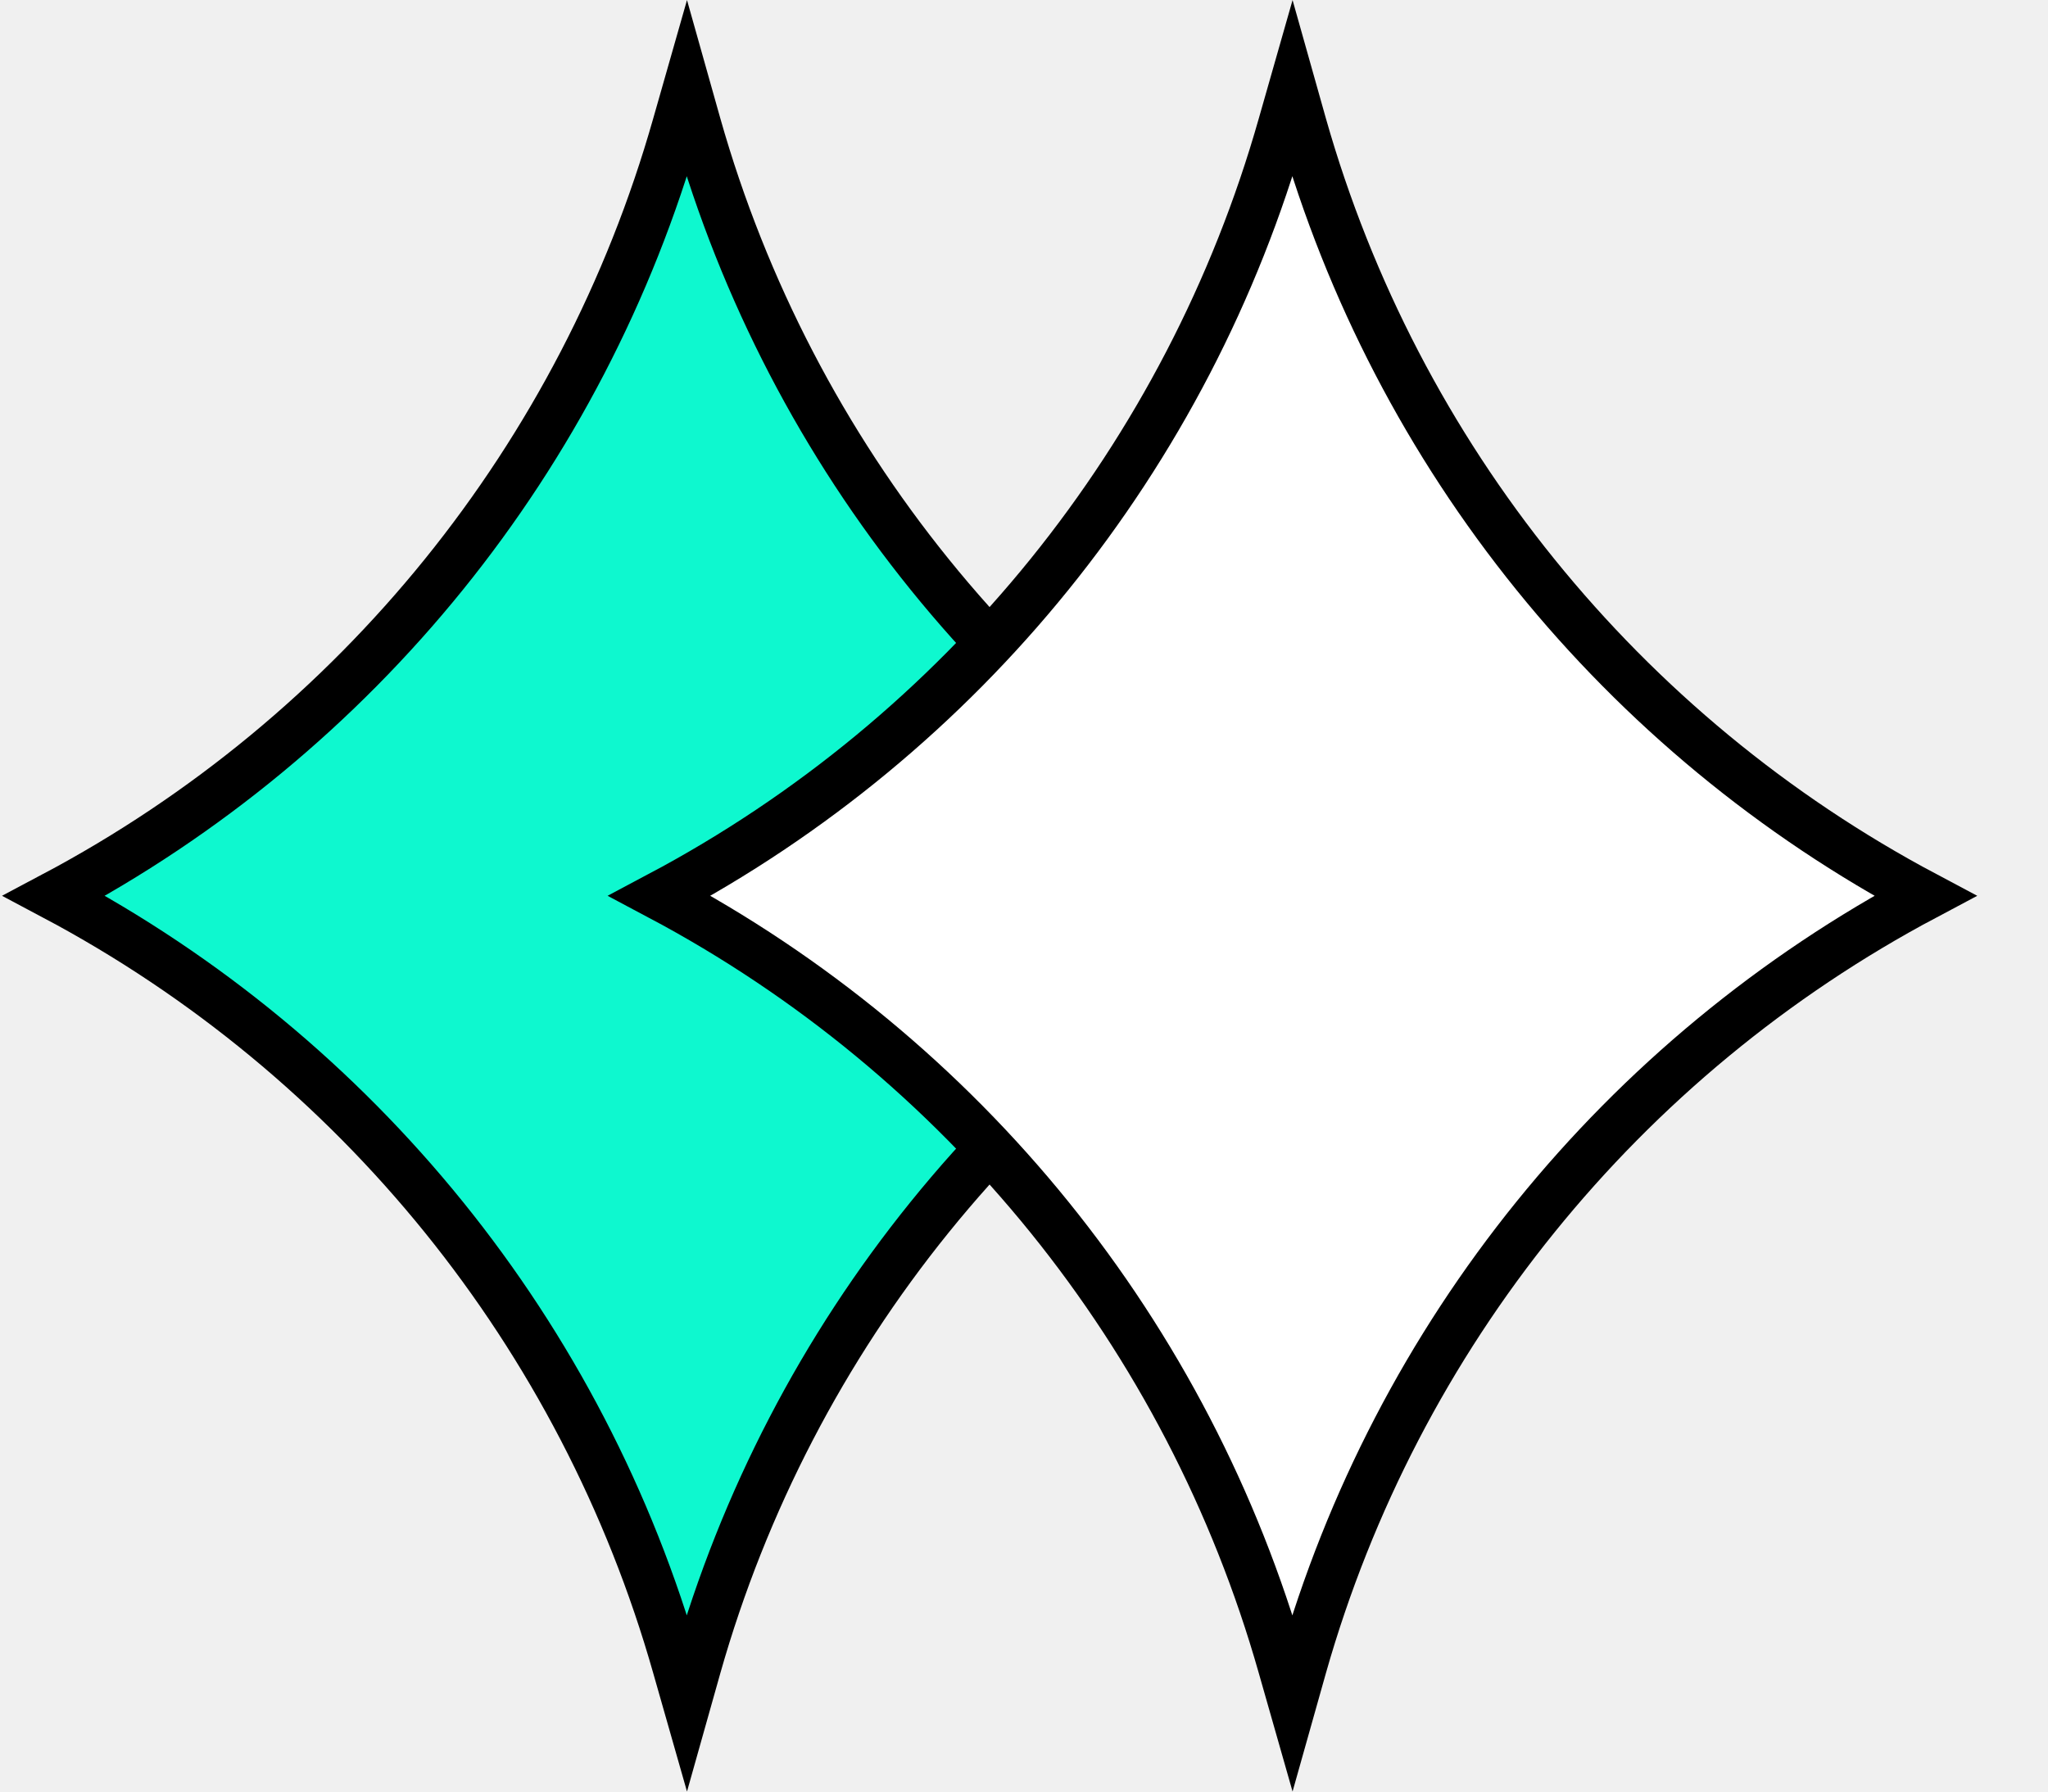
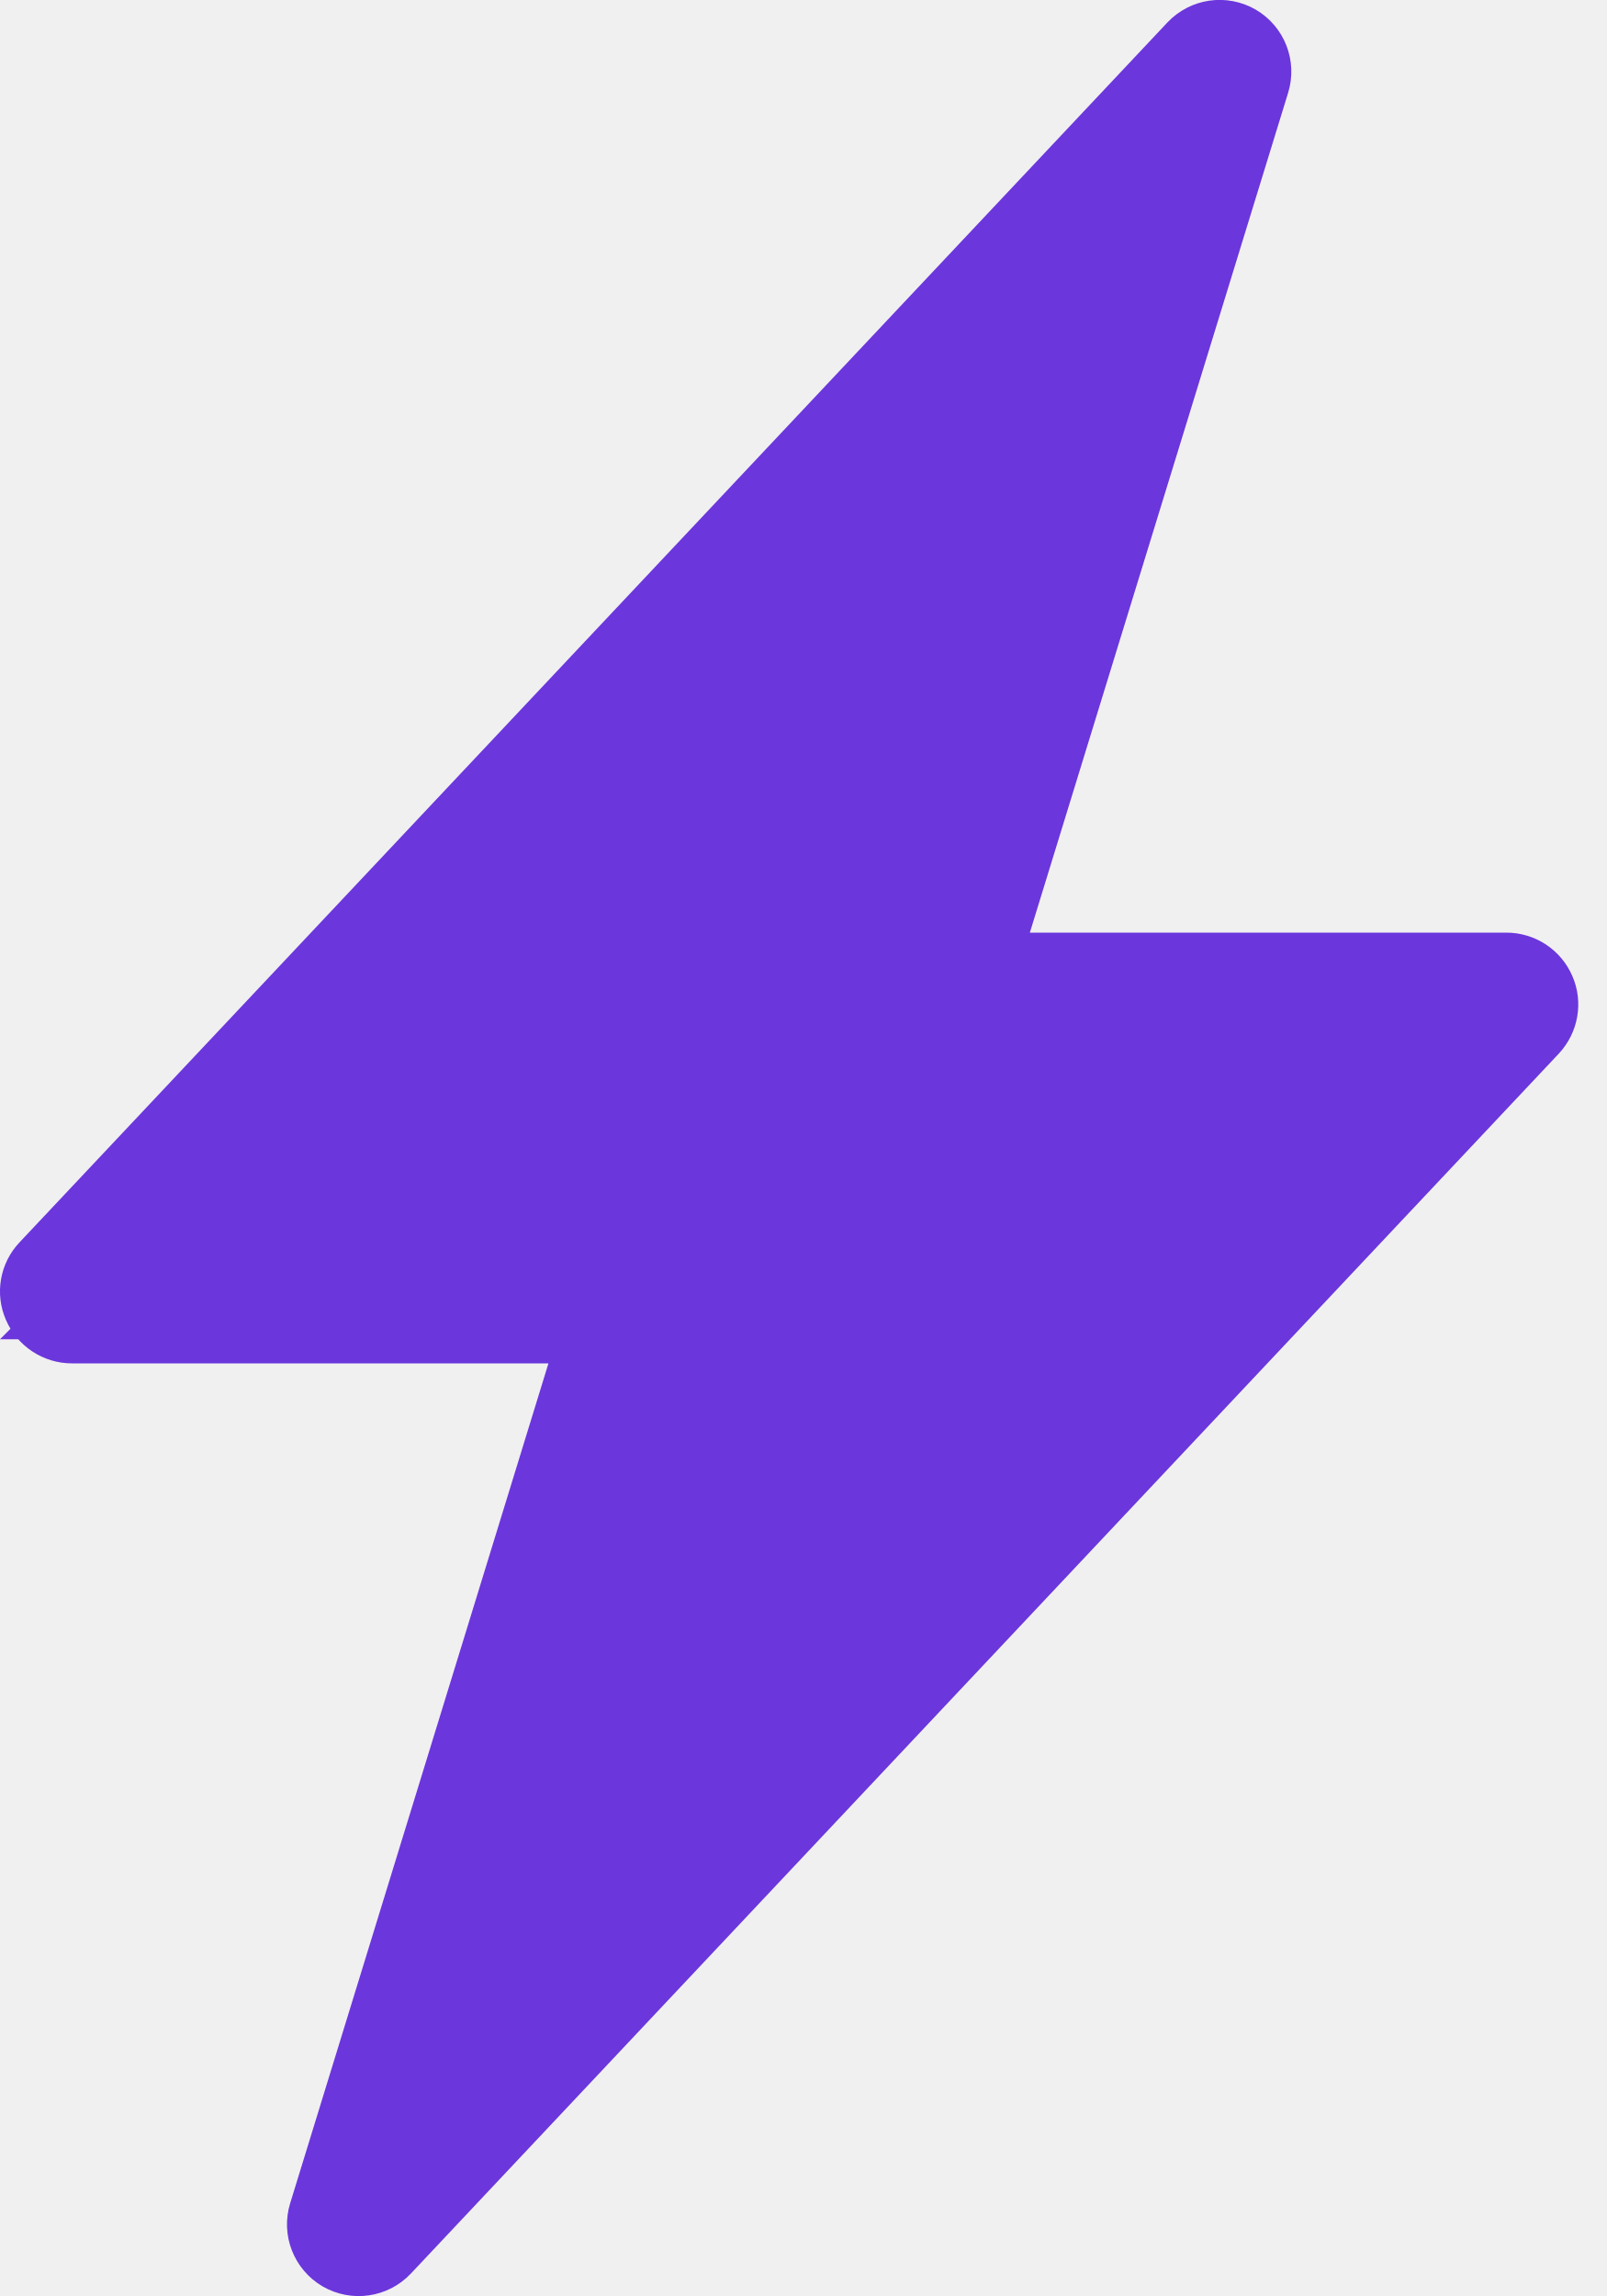
- <svg xmlns="http://www.w3.org/2000/svg" width="16" height="14" viewBox="0 0 16 14" fill="none">
-   <path d="M10.308 7C7.939 8.258 6.179 10.431 5.444 13.022L5.366 13.299L5.287 13.022C4.552 10.431 2.792 8.258 0.423 7C2.792 5.742 4.552 3.569 5.287 0.978L5.366 0.701L5.444 0.978C6.179 3.569 7.939 5.742 10.308 7Z" fill="#0EF8CF" stroke="black" stroke-width="0.382" />
-   <path d="M15.04 7C12.671 8.258 10.911 10.431 10.175 13.022L10.097 13.299L10.018 13.022C9.283 10.431 7.523 8.258 5.154 7C7.523 5.742 9.283 3.569 10.018 0.978L10.097 0.701L10.175 0.978C10.911 3.569 12.671 5.742 15.04 7Z" fill="white" stroke="black" stroke-width="0.382" />
+ <svg xmlns="http://www.w3.org/2000/svg" width="7" height="10" viewBox="0 0 7 10" fill="none">
+   <path d="M5.47 0.042C5.595 0.115 5.654 0.265 5.611 0.404L4.486 4.062H6.562C6.687 4.062 6.8 4.137 6.849 4.251C6.899 4.365 6.875 4.498 6.79 4.589L1.79 9.902C1.69 10.008 1.531 10.031 1.405 9.958C1.28 9.885 1.221 9.735 1.264 9.596L2.389 5.938H0.313C0.188 5.938 0.075 5.863 0.026 5.749C-0.024 5.635 -0.001 5.502 0.085 5.411L5.085 0.098C5.185 -0.008 5.344 -0.031 5.47 0.042ZM1.036 5.312H2.812C2.912 5.312 3.005 5.36 3.064 5.439C3.123 5.519 3.14 5.622 3.111 5.717L2.257 8.494L5.839 4.688H4.062C3.963 4.688 3.87 4.64 3.811 4.561C3.752 4.481 3.735 4.378 3.764 4.283L4.618 1.506L1.036 5.312Z" fill="#6B36DC" />
+   <path d="M4.167 4.666H5.46L2.59 7.536L2.985 5.954L3.14 5.333H2.5H1.207L4.077 2.463L3.682 4.045L3.526 4.666H4.167Z" fill="#6B36DC" stroke="#6B36DC" />
</svg>
